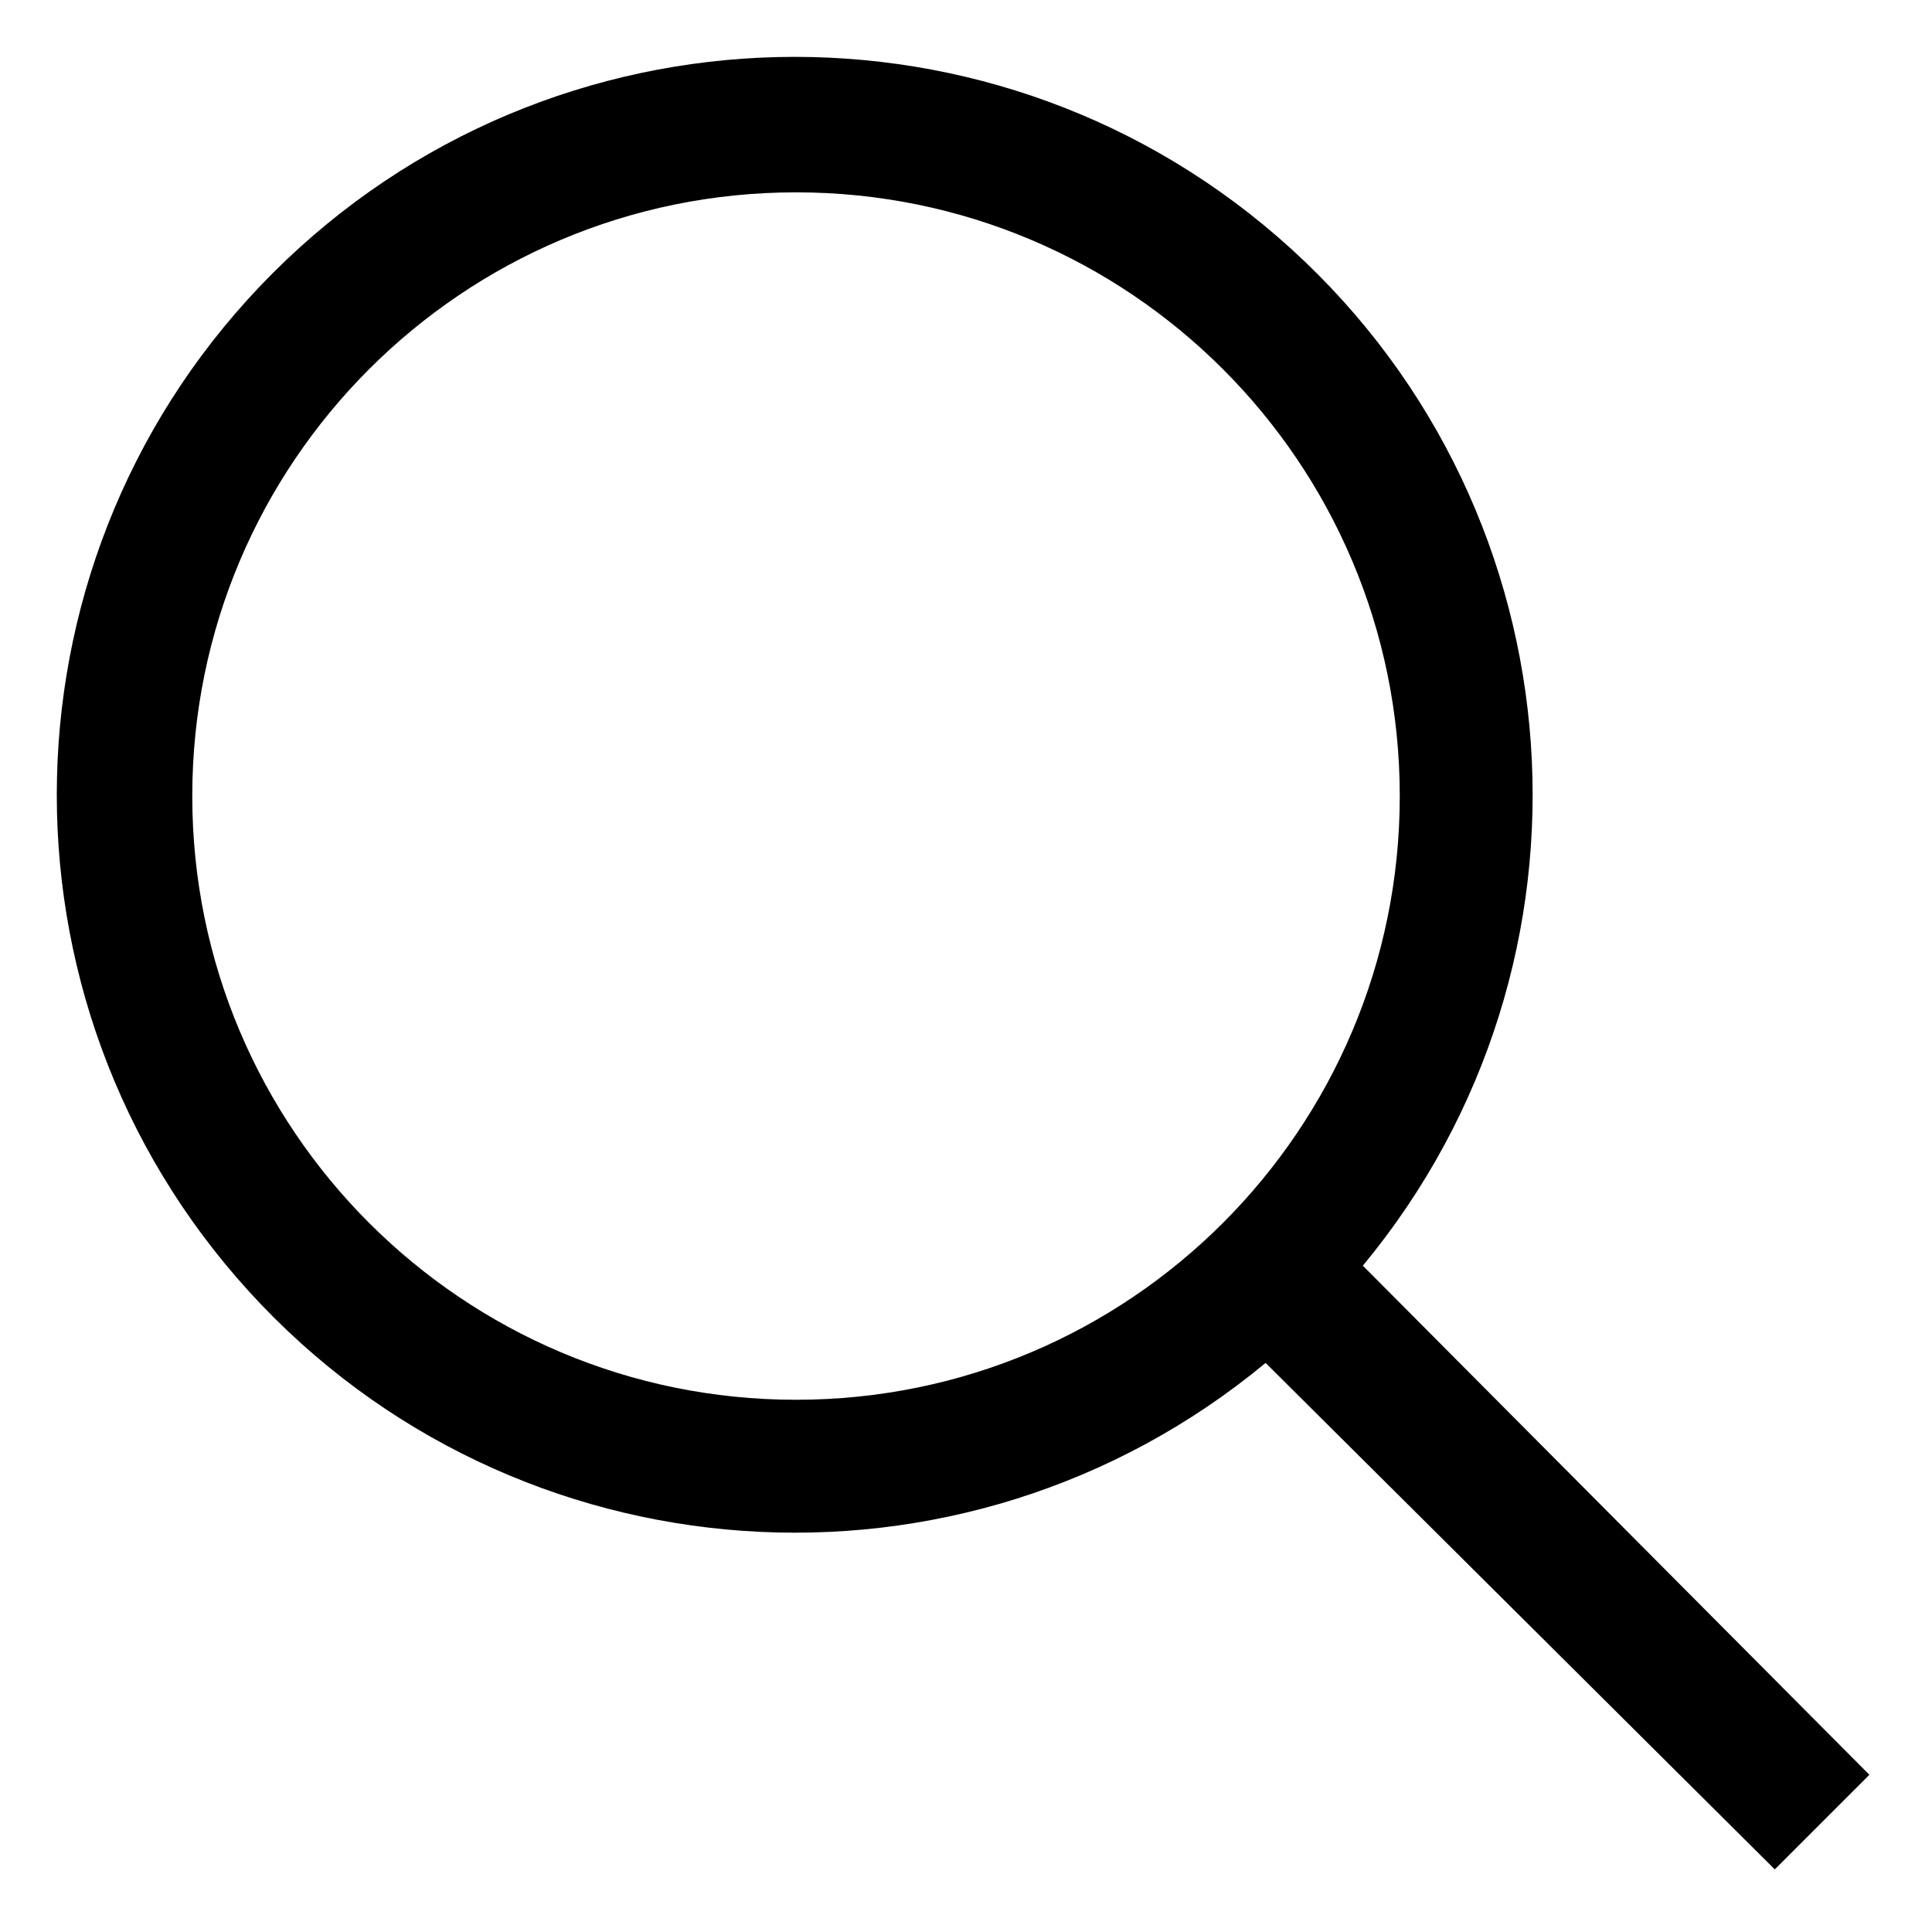
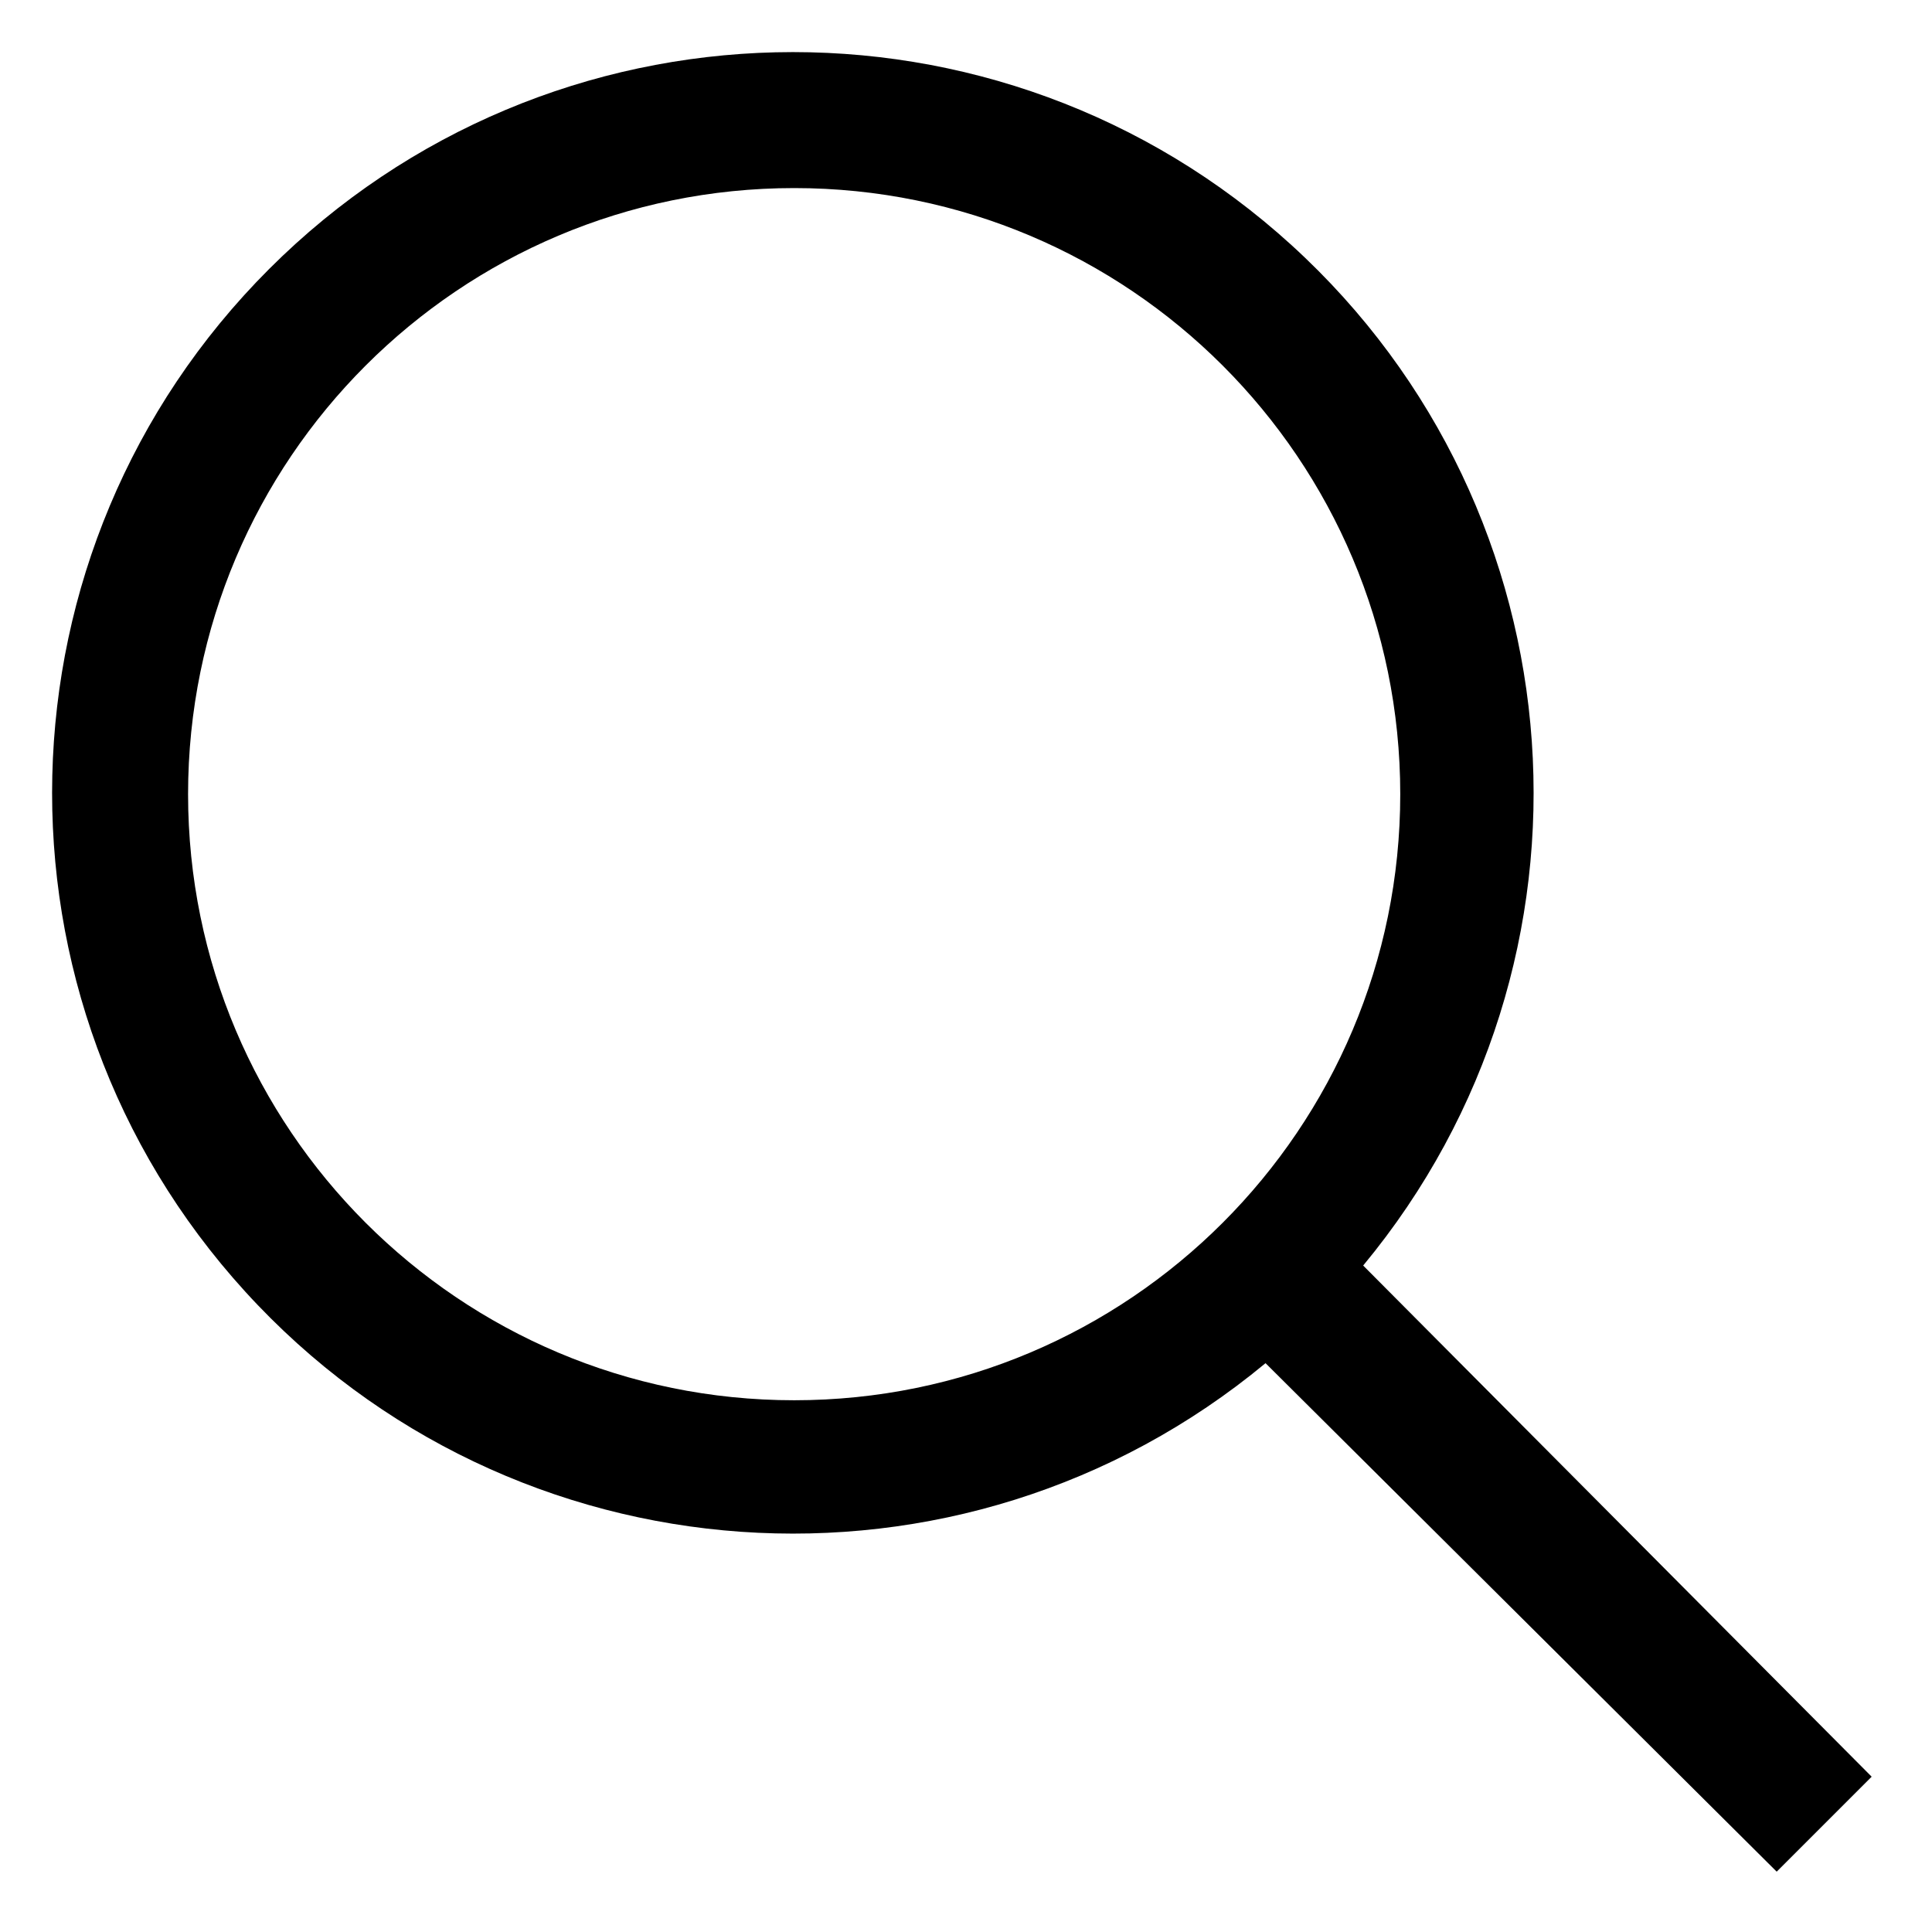
- <svg xmlns="http://www.w3.org/2000/svg" width="27" height="27" viewBox="0 0 27 27" fill="none">
-   <path fill-rule="evenodd" clip-rule="evenodd" d="M26.125 24.803L19.046 17.688C22.561 13.447 22.123 7.192 18.05 3.483C13.978 -0.226 7.709 -0.08 3.814 3.815C-0.081 7.71 -0.227 13.978 3.482 18.051C7.191 22.123 13.446 22.562 17.687 19.047L24.803 26.125L26.125 24.803ZM2.687 11.125C2.687 6.465 6.465 2.688 11.125 2.688C15.784 2.688 19.562 6.465 19.562 11.125C19.562 15.785 15.784 19.562 11.125 19.562C6.465 19.562 2.687 15.785 2.687 11.125Z" fill="black" />
+ <svg xmlns="http://www.w3.org/2000/svg" width="26" height="26" viewBox="0 0 26 26" fill="none">
+   <path fill-rule="evenodd" clip-rule="evenodd" d="M25.188 23.91L18.345 17.031C21.743 12.931 21.319 6.885 17.382 3.3C13.446 -0.286 7.386 -0.144 3.621 3.621C-0.144 7.386 -0.286 13.446 3.3 17.382C6.885 21.319 12.931 21.743 17.031 18.345L23.91 25.188L25.188 23.91ZM2.531 10.688C2.531 6.183 6.183 2.531 10.688 2.531C15.192 2.531 18.844 6.183 18.844 10.688C18.844 15.192 15.192 18.844 10.688 18.844C6.183 18.844 2.531 15.192 2.531 10.688Z" fill="black" />
</svg>
